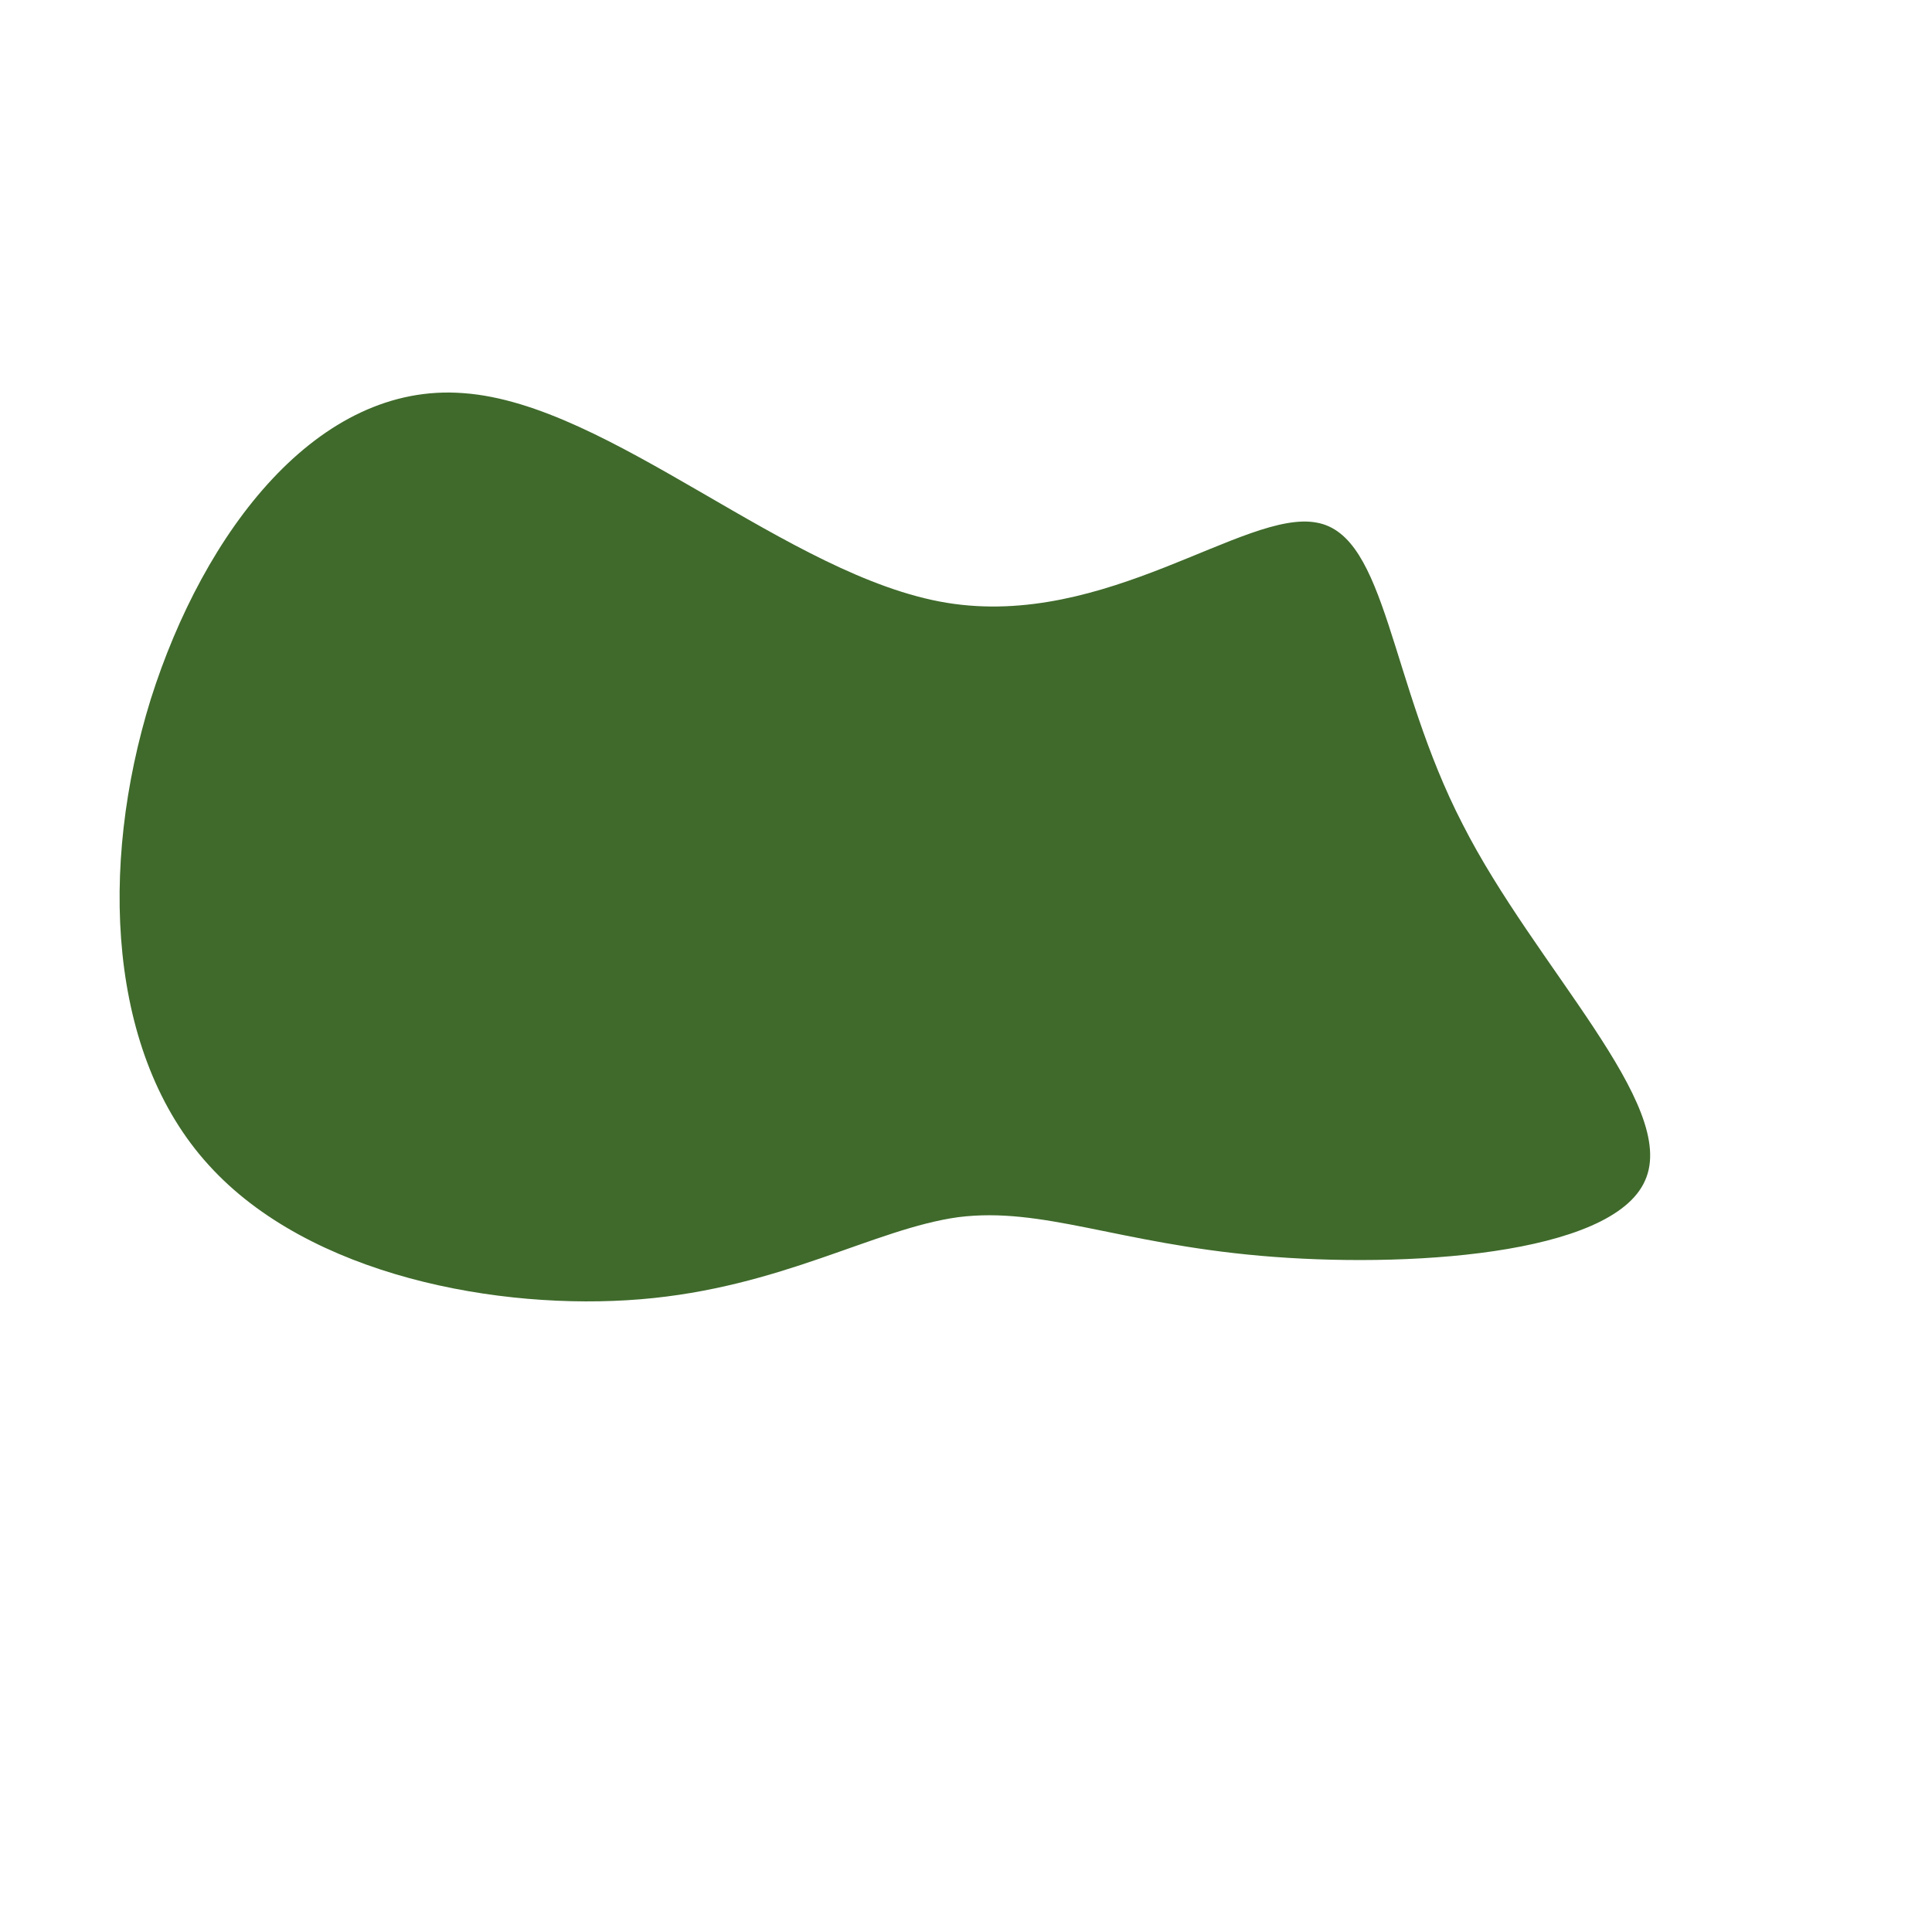
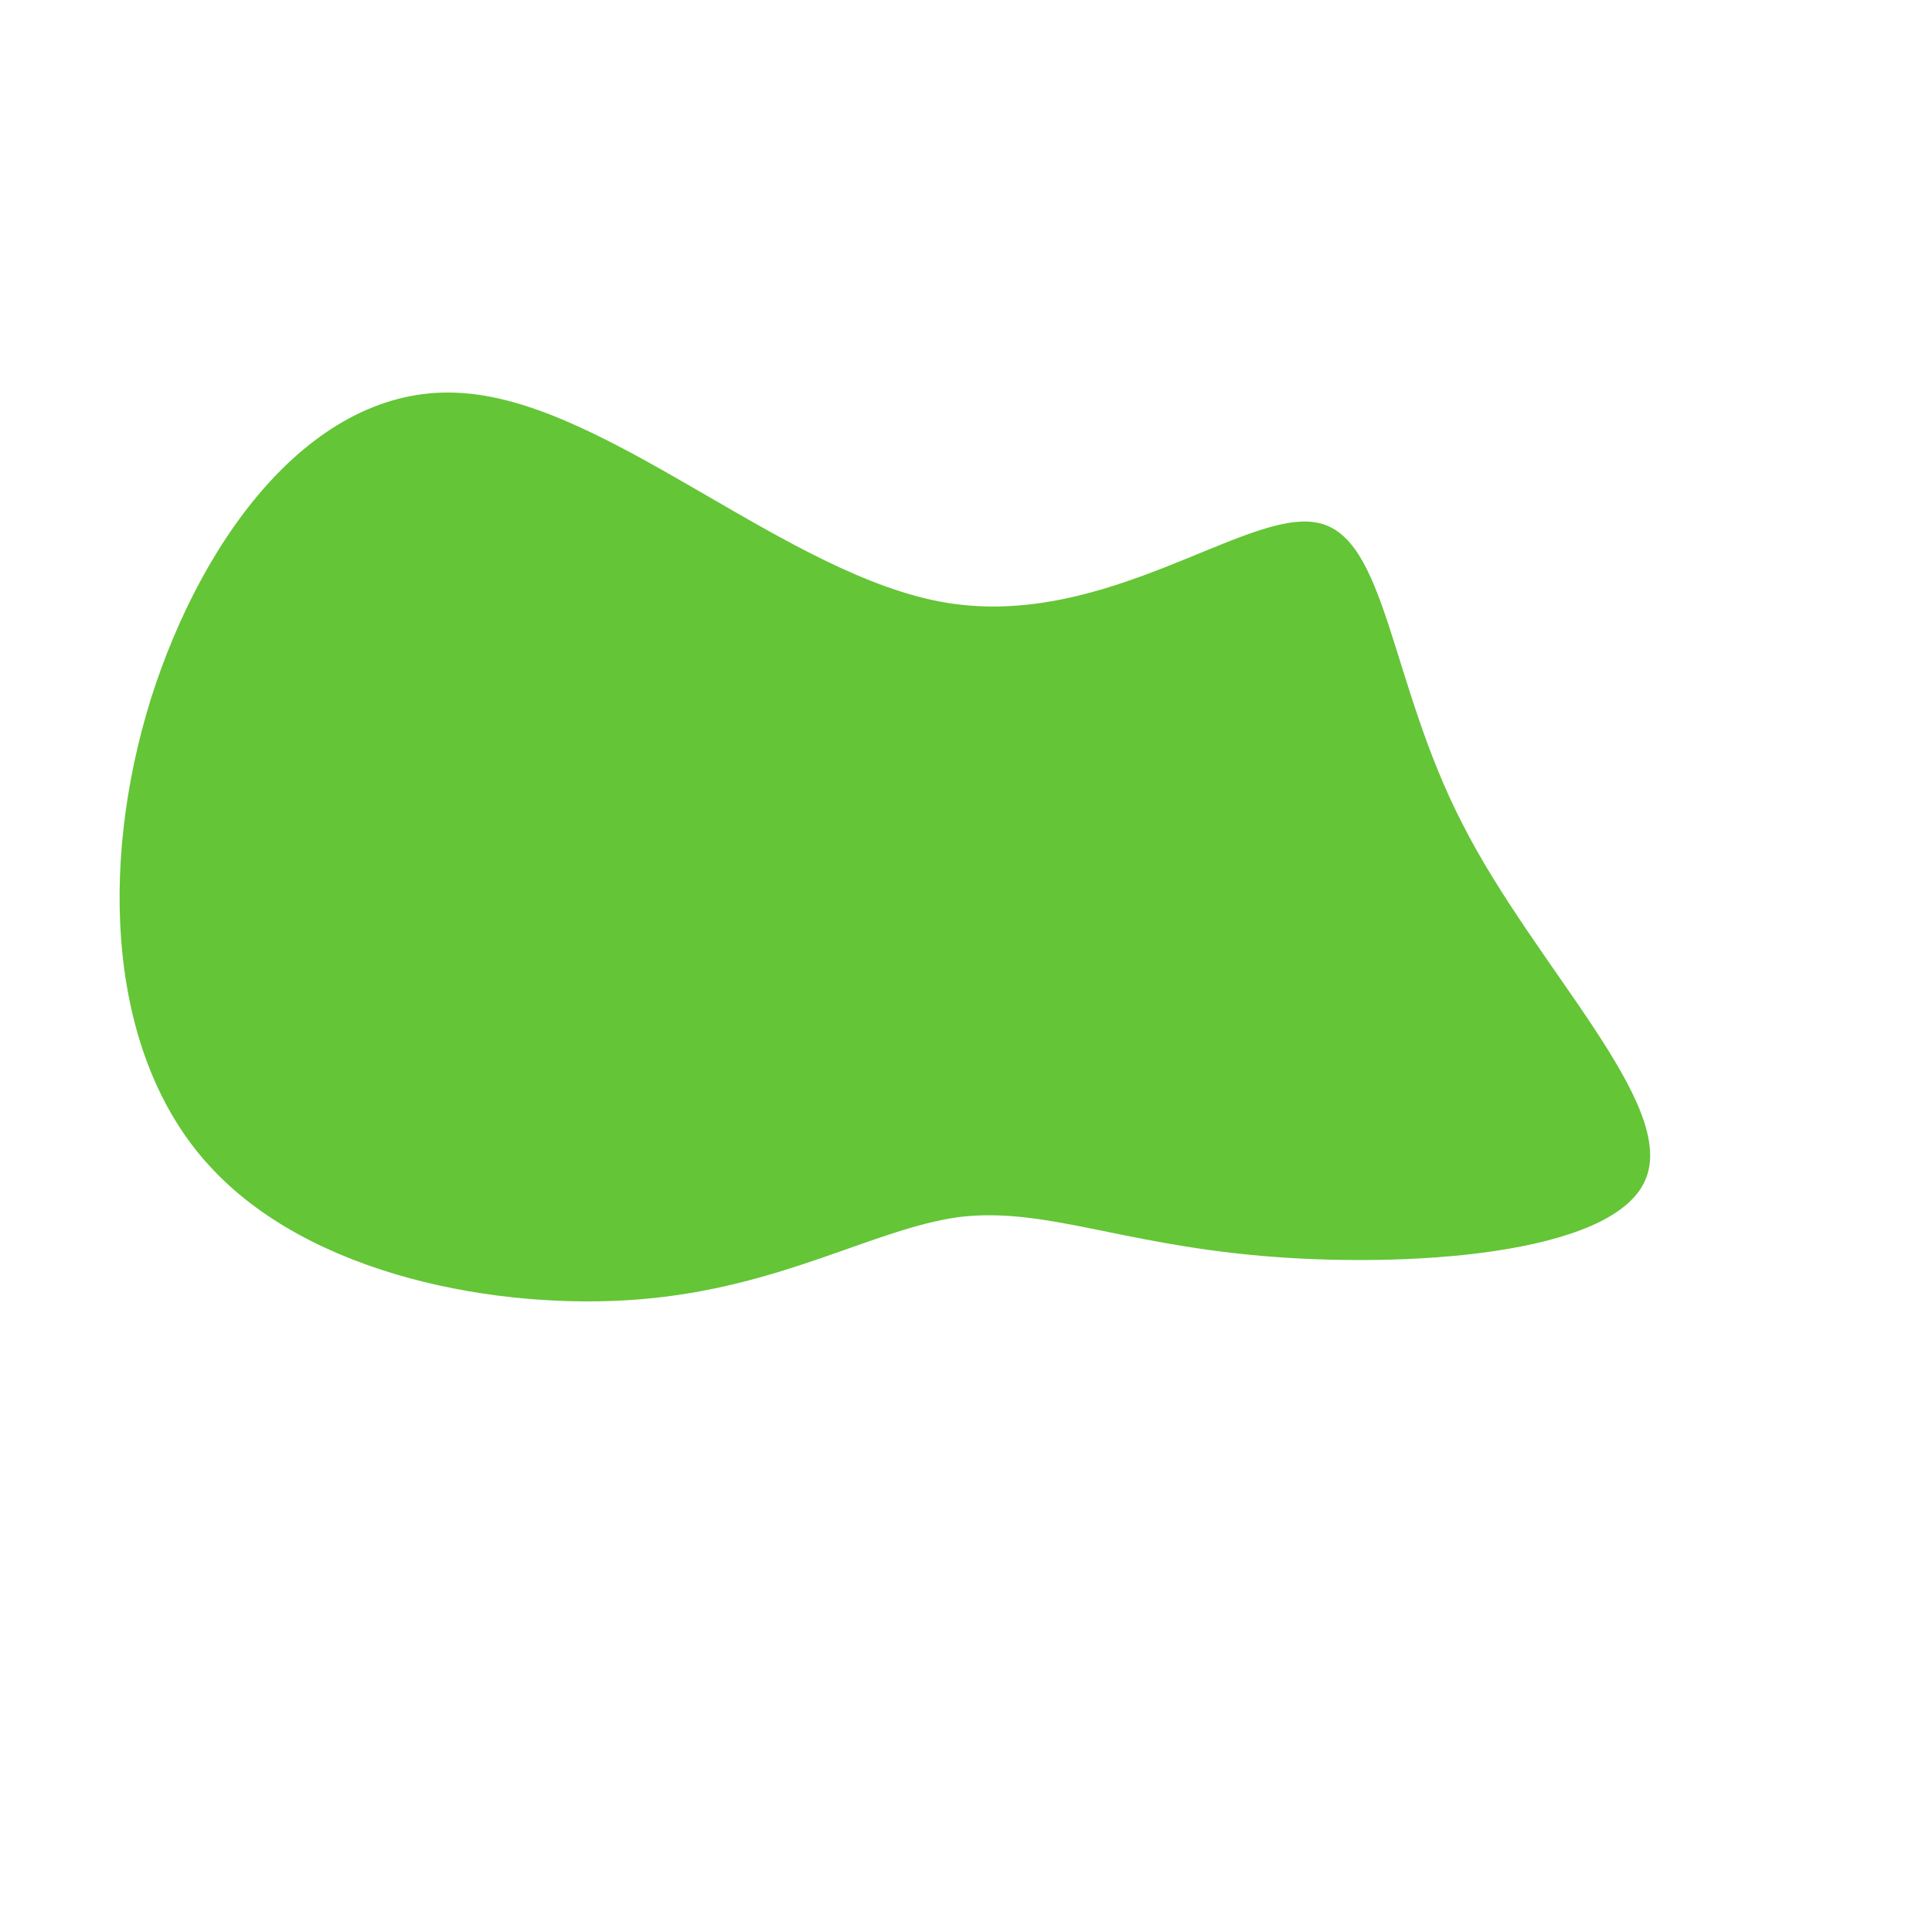
<svg xmlns="http://www.w3.org/2000/svg" width="200" height="200">
  <g>
-     <path id="svg_1" d="m136.3,54.1c7.3,1.3 7.5,16.5 15.1,31.2c7.5,14.8 22.4,29.1 18.9,36.9c-3.4,7.8 -25,9.1 -39.8,7.8c-14.8,-1.3 -22.6,-5.1 -31.3,-4c-8.7,1.2 -18.3,7.3 -32.9,8.5c-14.6,1.2 -34.3,-2.4 -44.7,-13.9c-10.4,-11.4 -11.4,-30.8 -6,-48.2c5.5,-17.4 17.3,-32.9 32.4,-31.7c15.2,1.1 33.6,19 50,21.7c16.5,2.7 30.9,-9.7 38.3,-8.3z" fill="#3f6a2b" />
+     <path id="svg_1" d="m136.3,54.1c7.3,1.3 7.5,16.5 15.1,31.2c7.5,14.8 22.4,29.1 18.9,36.9c-3.4,7.8 -25,9.1 -39.8,7.8c-14.8,-1.3 -22.6,-5.1 -31.3,-4c-8.7,1.2 -18.3,7.3 -32.9,8.5c-14.6,1.2 -34.3,-2.4 -44.7,-13.9c-10.4,-11.4 -11.4,-30.8 -6,-48.2c5.5,-17.4 17.3,-32.9 32.4,-31.7c15.2,1.1 33.6,19 50,21.7c16.5,2.7 30.9,-9.7 38.3,-8.3z" fill="#64C537" />
  </g>
</svg>
